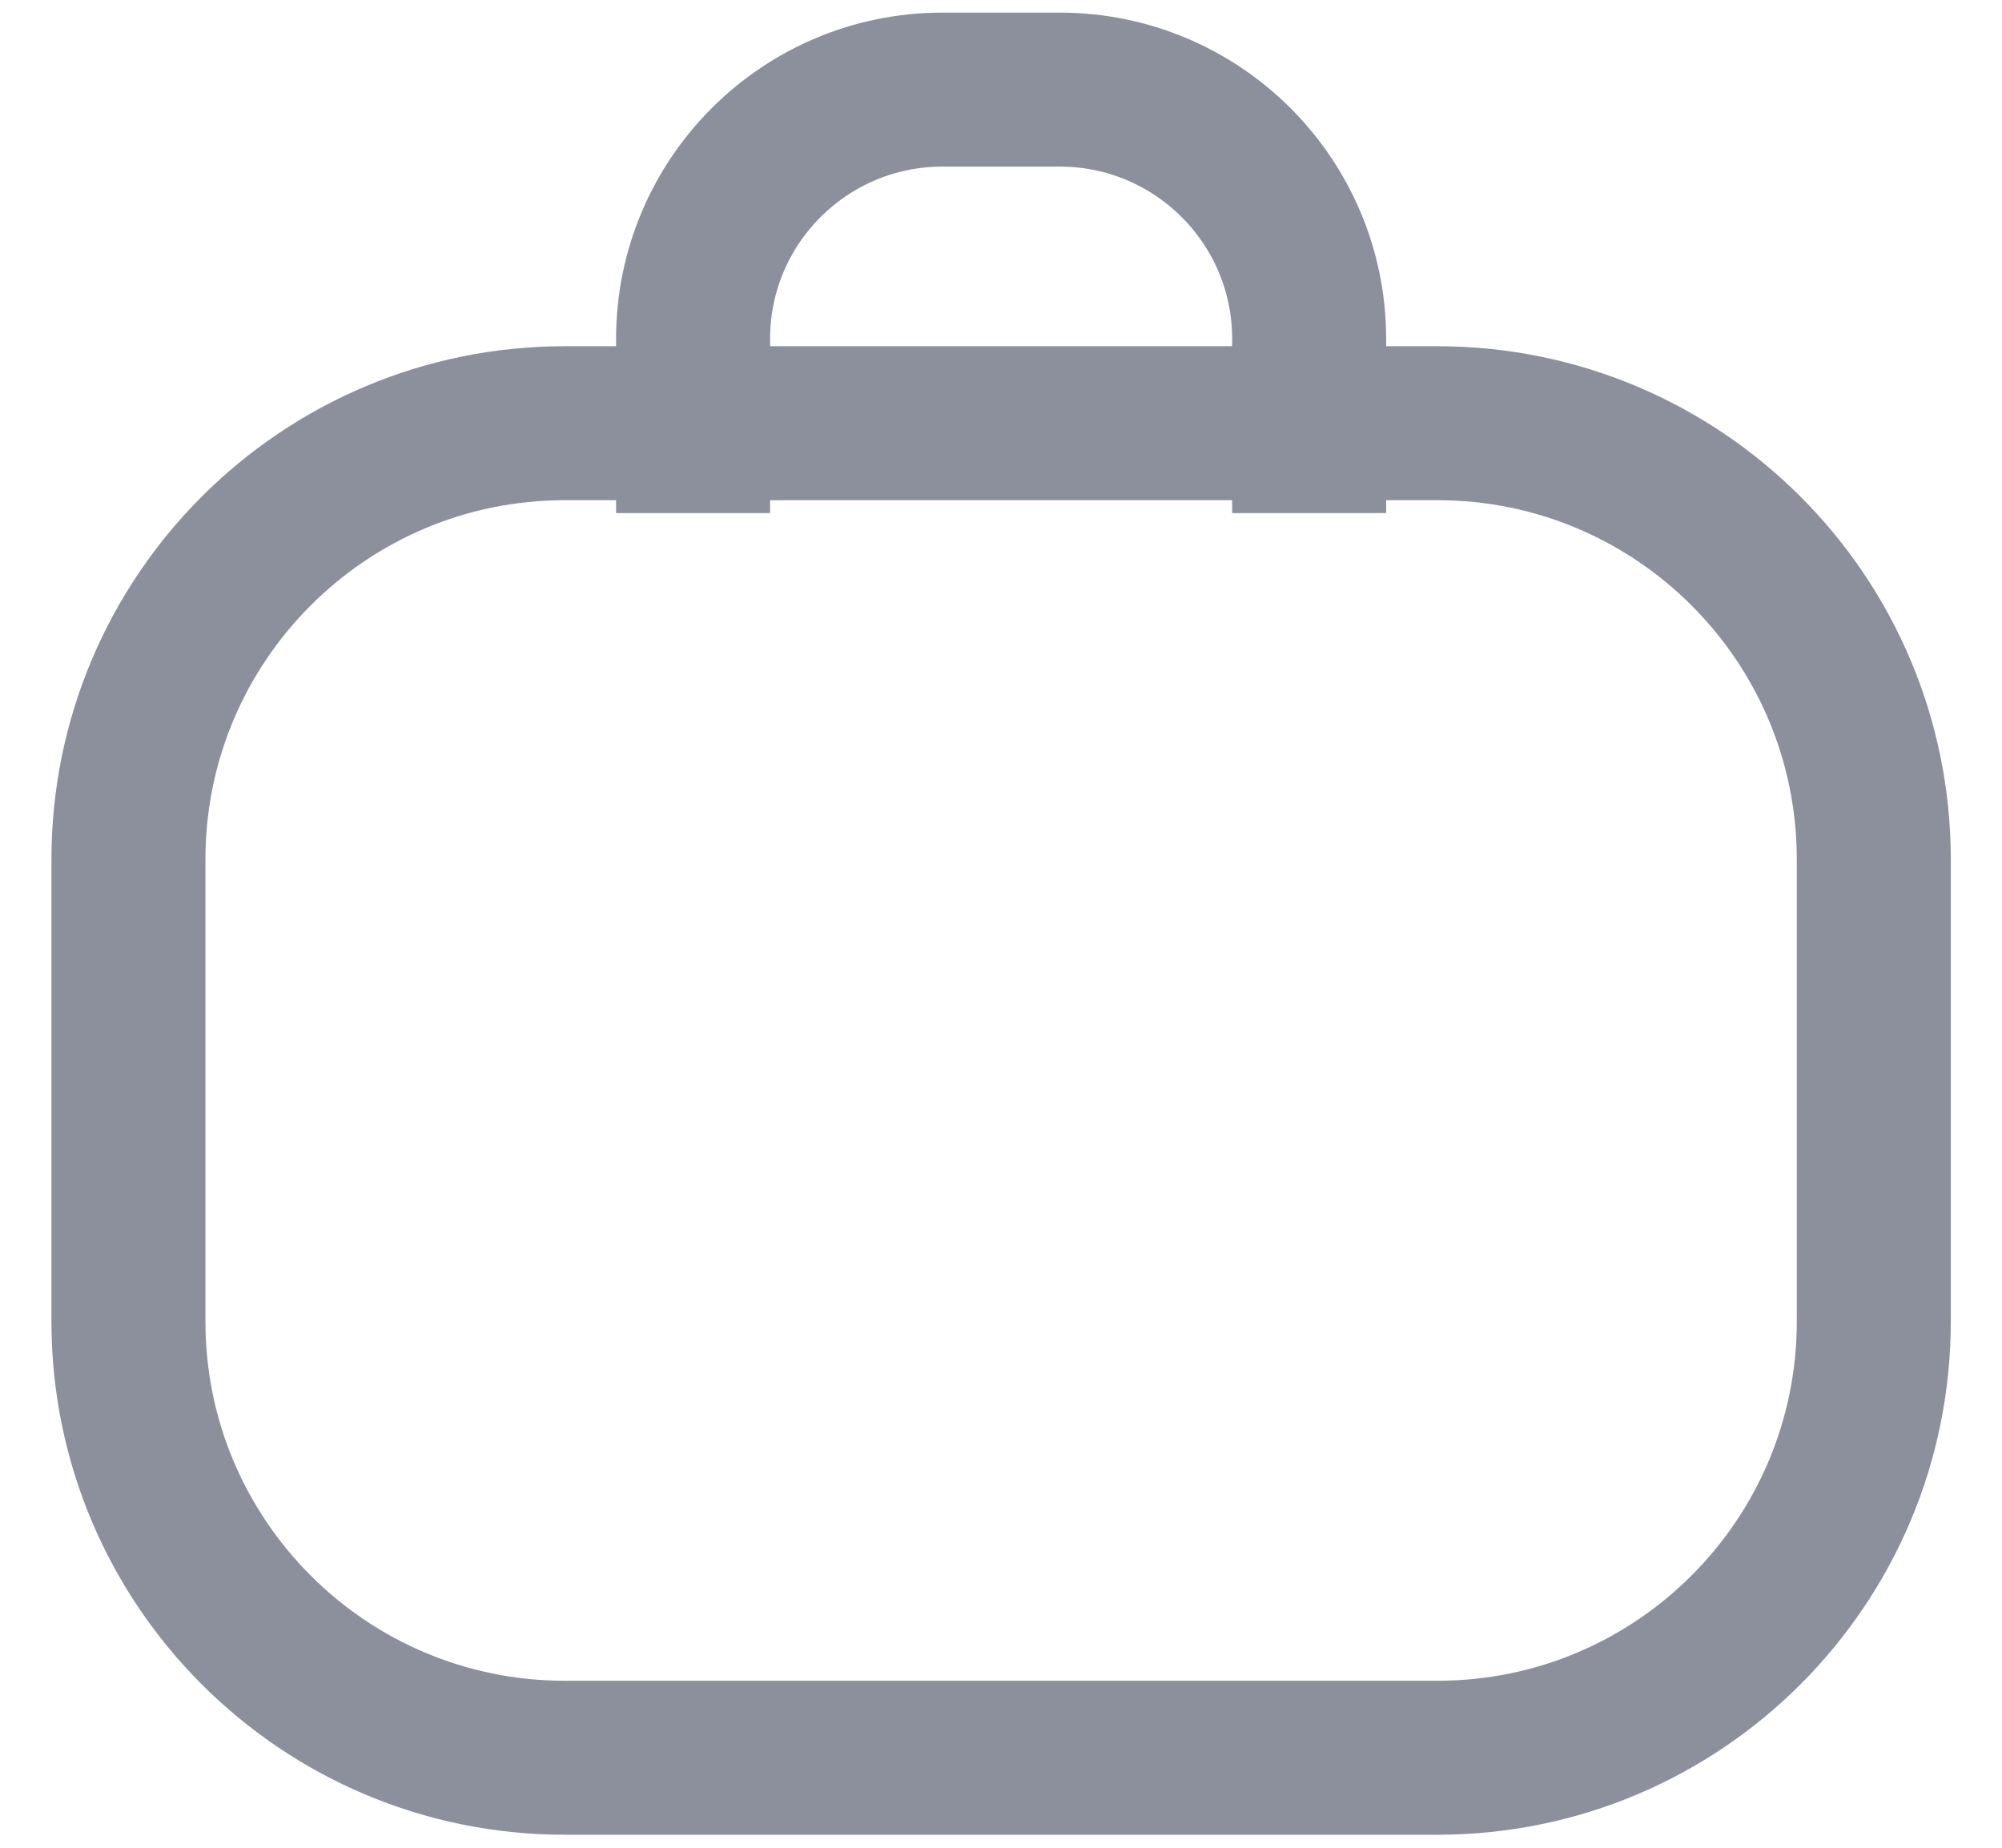
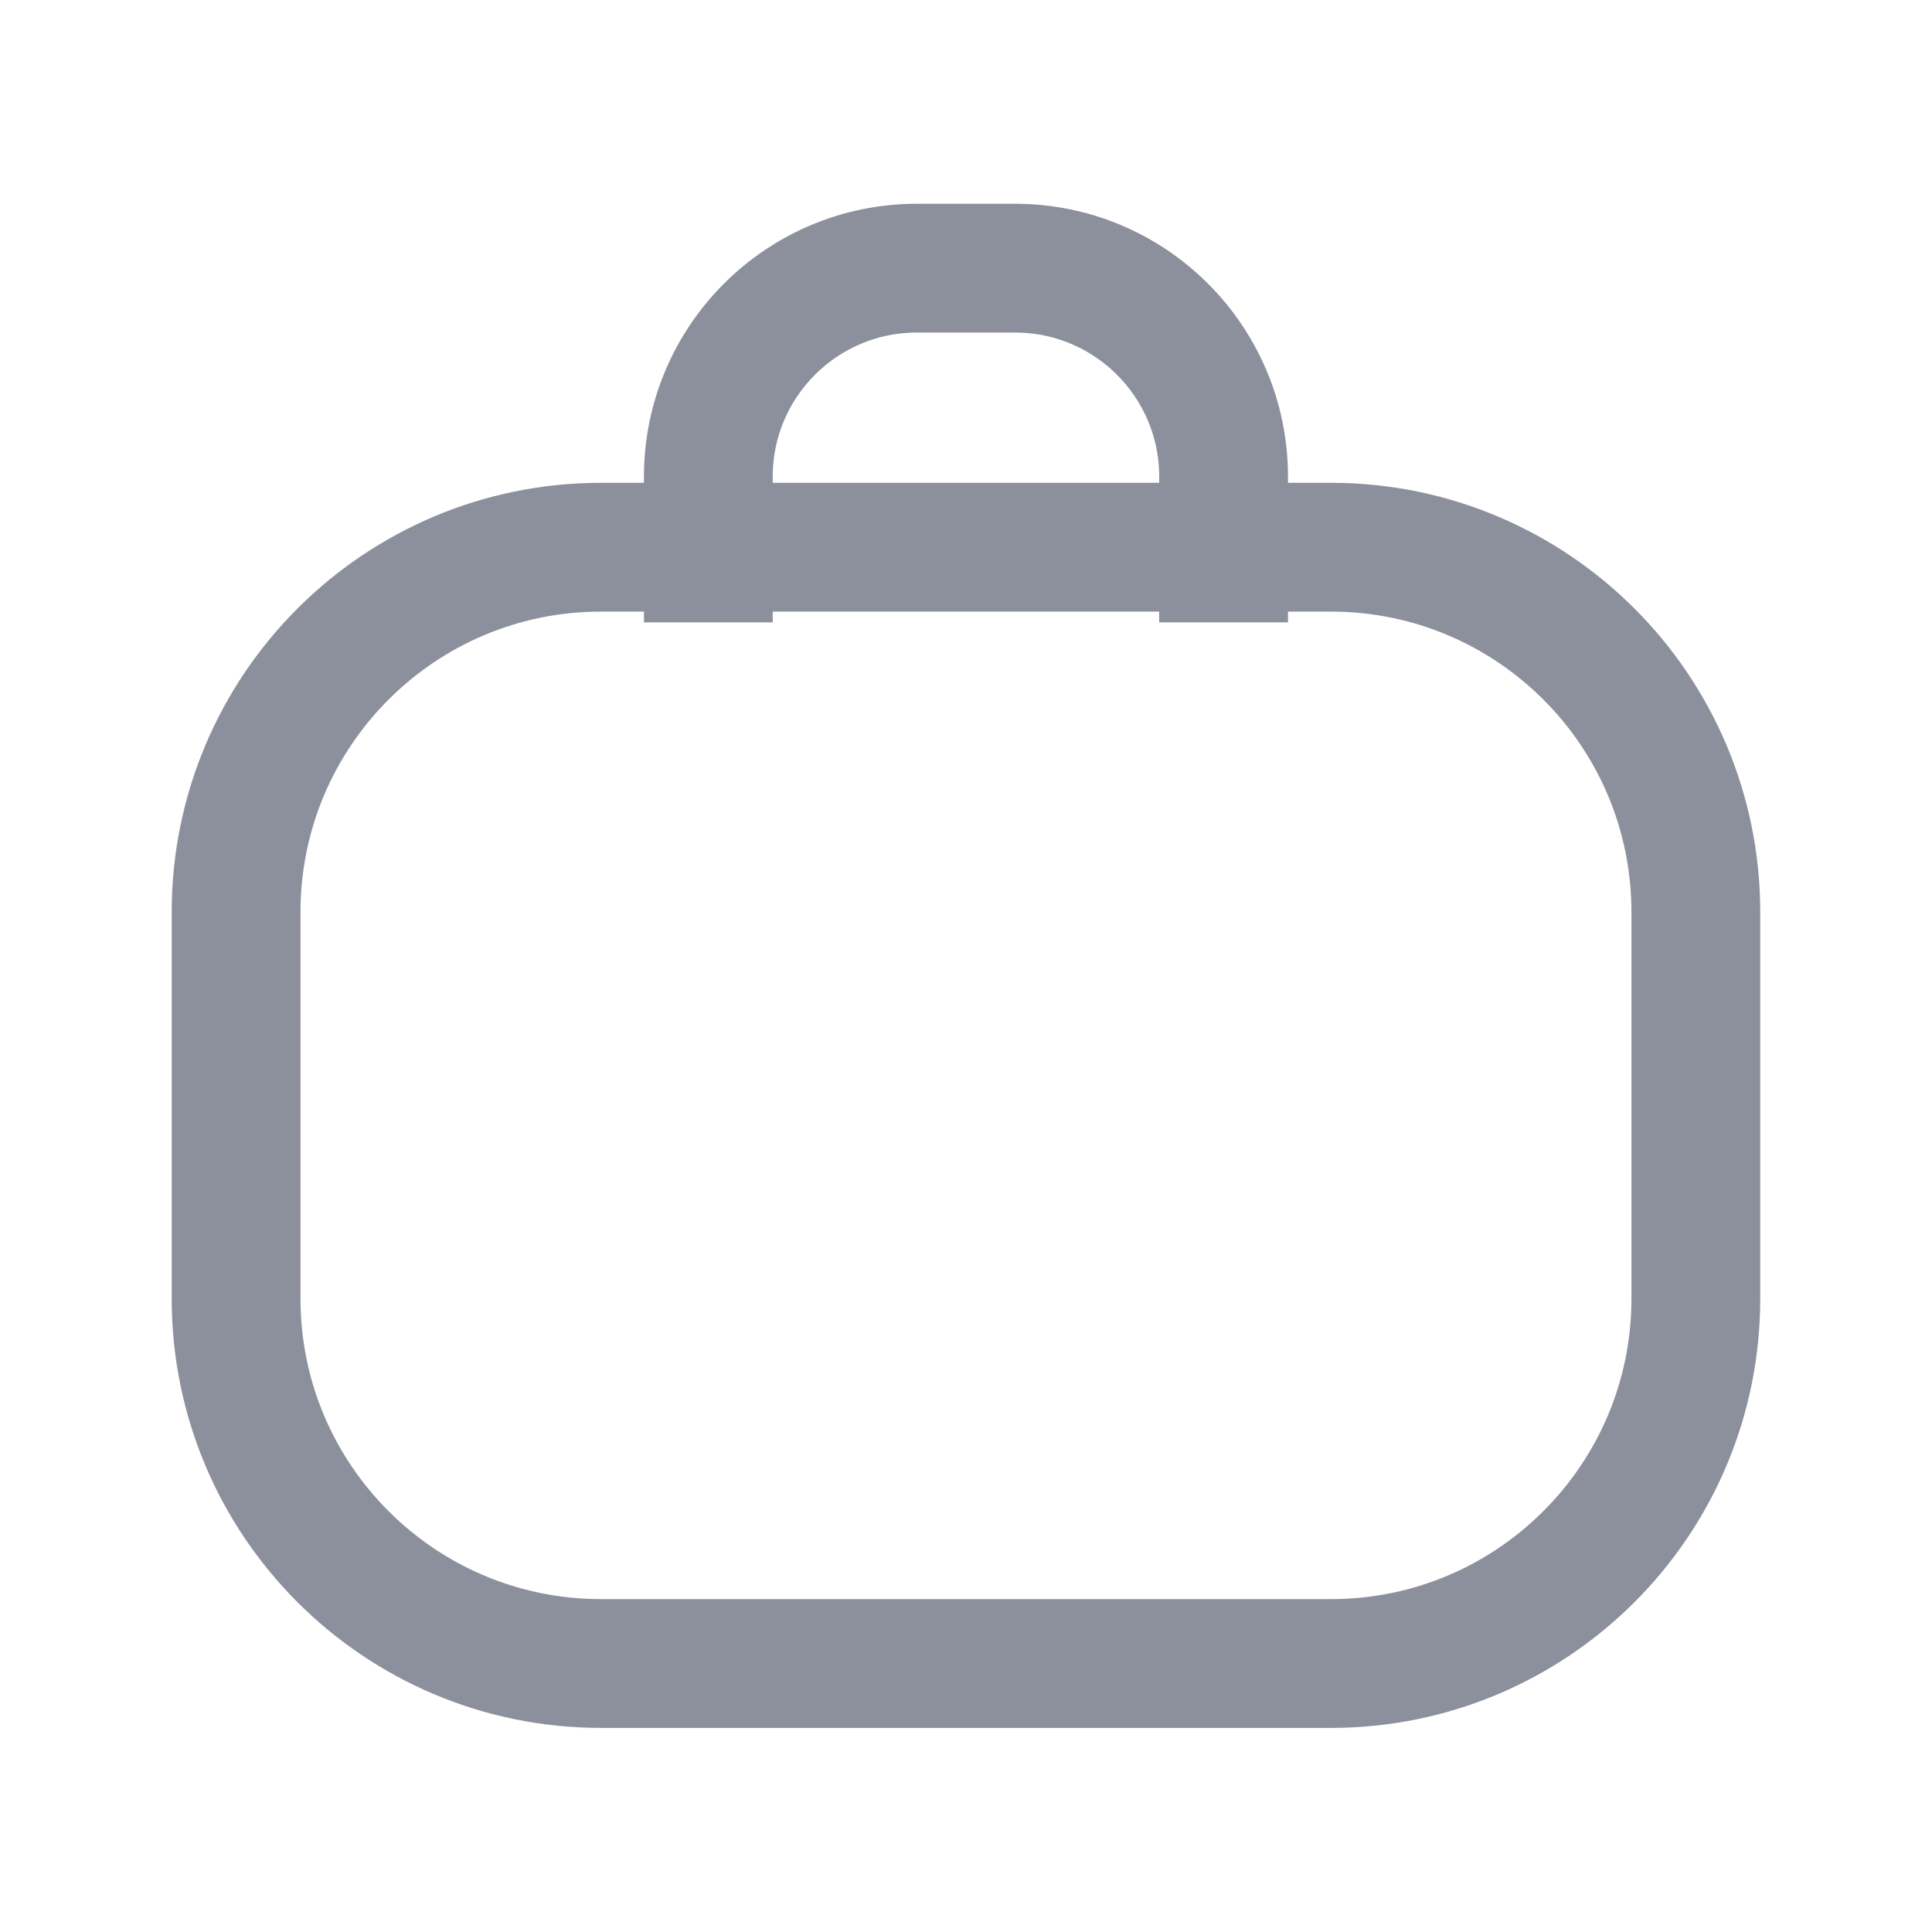
- <svg xmlns="http://www.w3.org/2000/svg" width="26" height="24" viewBox="0 0 26 24" fill="none">
-   <path id="Vector" d="M17.002 6.664V4.402C17.002 2.614 15.552 1.164 13.763 1.164H12.24C10.451 1.164 9.001 2.614 9.001 4.402V6.664M18.668 22.831H7.335C4.205 22.831 1.668 20.294 1.668 17.164V11.164C1.668 8.034 4.205 5.497 7.335 5.497H18.668C21.798 5.497 24.335 8.034 24.335 11.164V17.164C24.335 20.294 21.798 22.831 18.668 22.831Z" stroke="#8C909C" stroke-width="2" />
+ <svg xmlns="http://www.w3.org/2000/svg" width="30" height="30" viewBox="0 0 30 30" fill="none">
+   <path d="M19 9.664V7.402C19 5.614 17.55 4.164 15.761 4.164H14.238C12.449 4.164 10.999 5.614 10.999 7.402V9.664M20.666 25.831H9.333C6.203 25.831 3.666 23.294 3.666 20.164V14.164C3.666 11.034 6.203 8.497 9.333 8.497H20.666C23.796 8.497 26.333 11.034 26.333 14.164V20.164C26.333 23.294 23.796 25.831 20.666 25.831Z" stroke="#8C909C" stroke-width="2" />
</svg>
